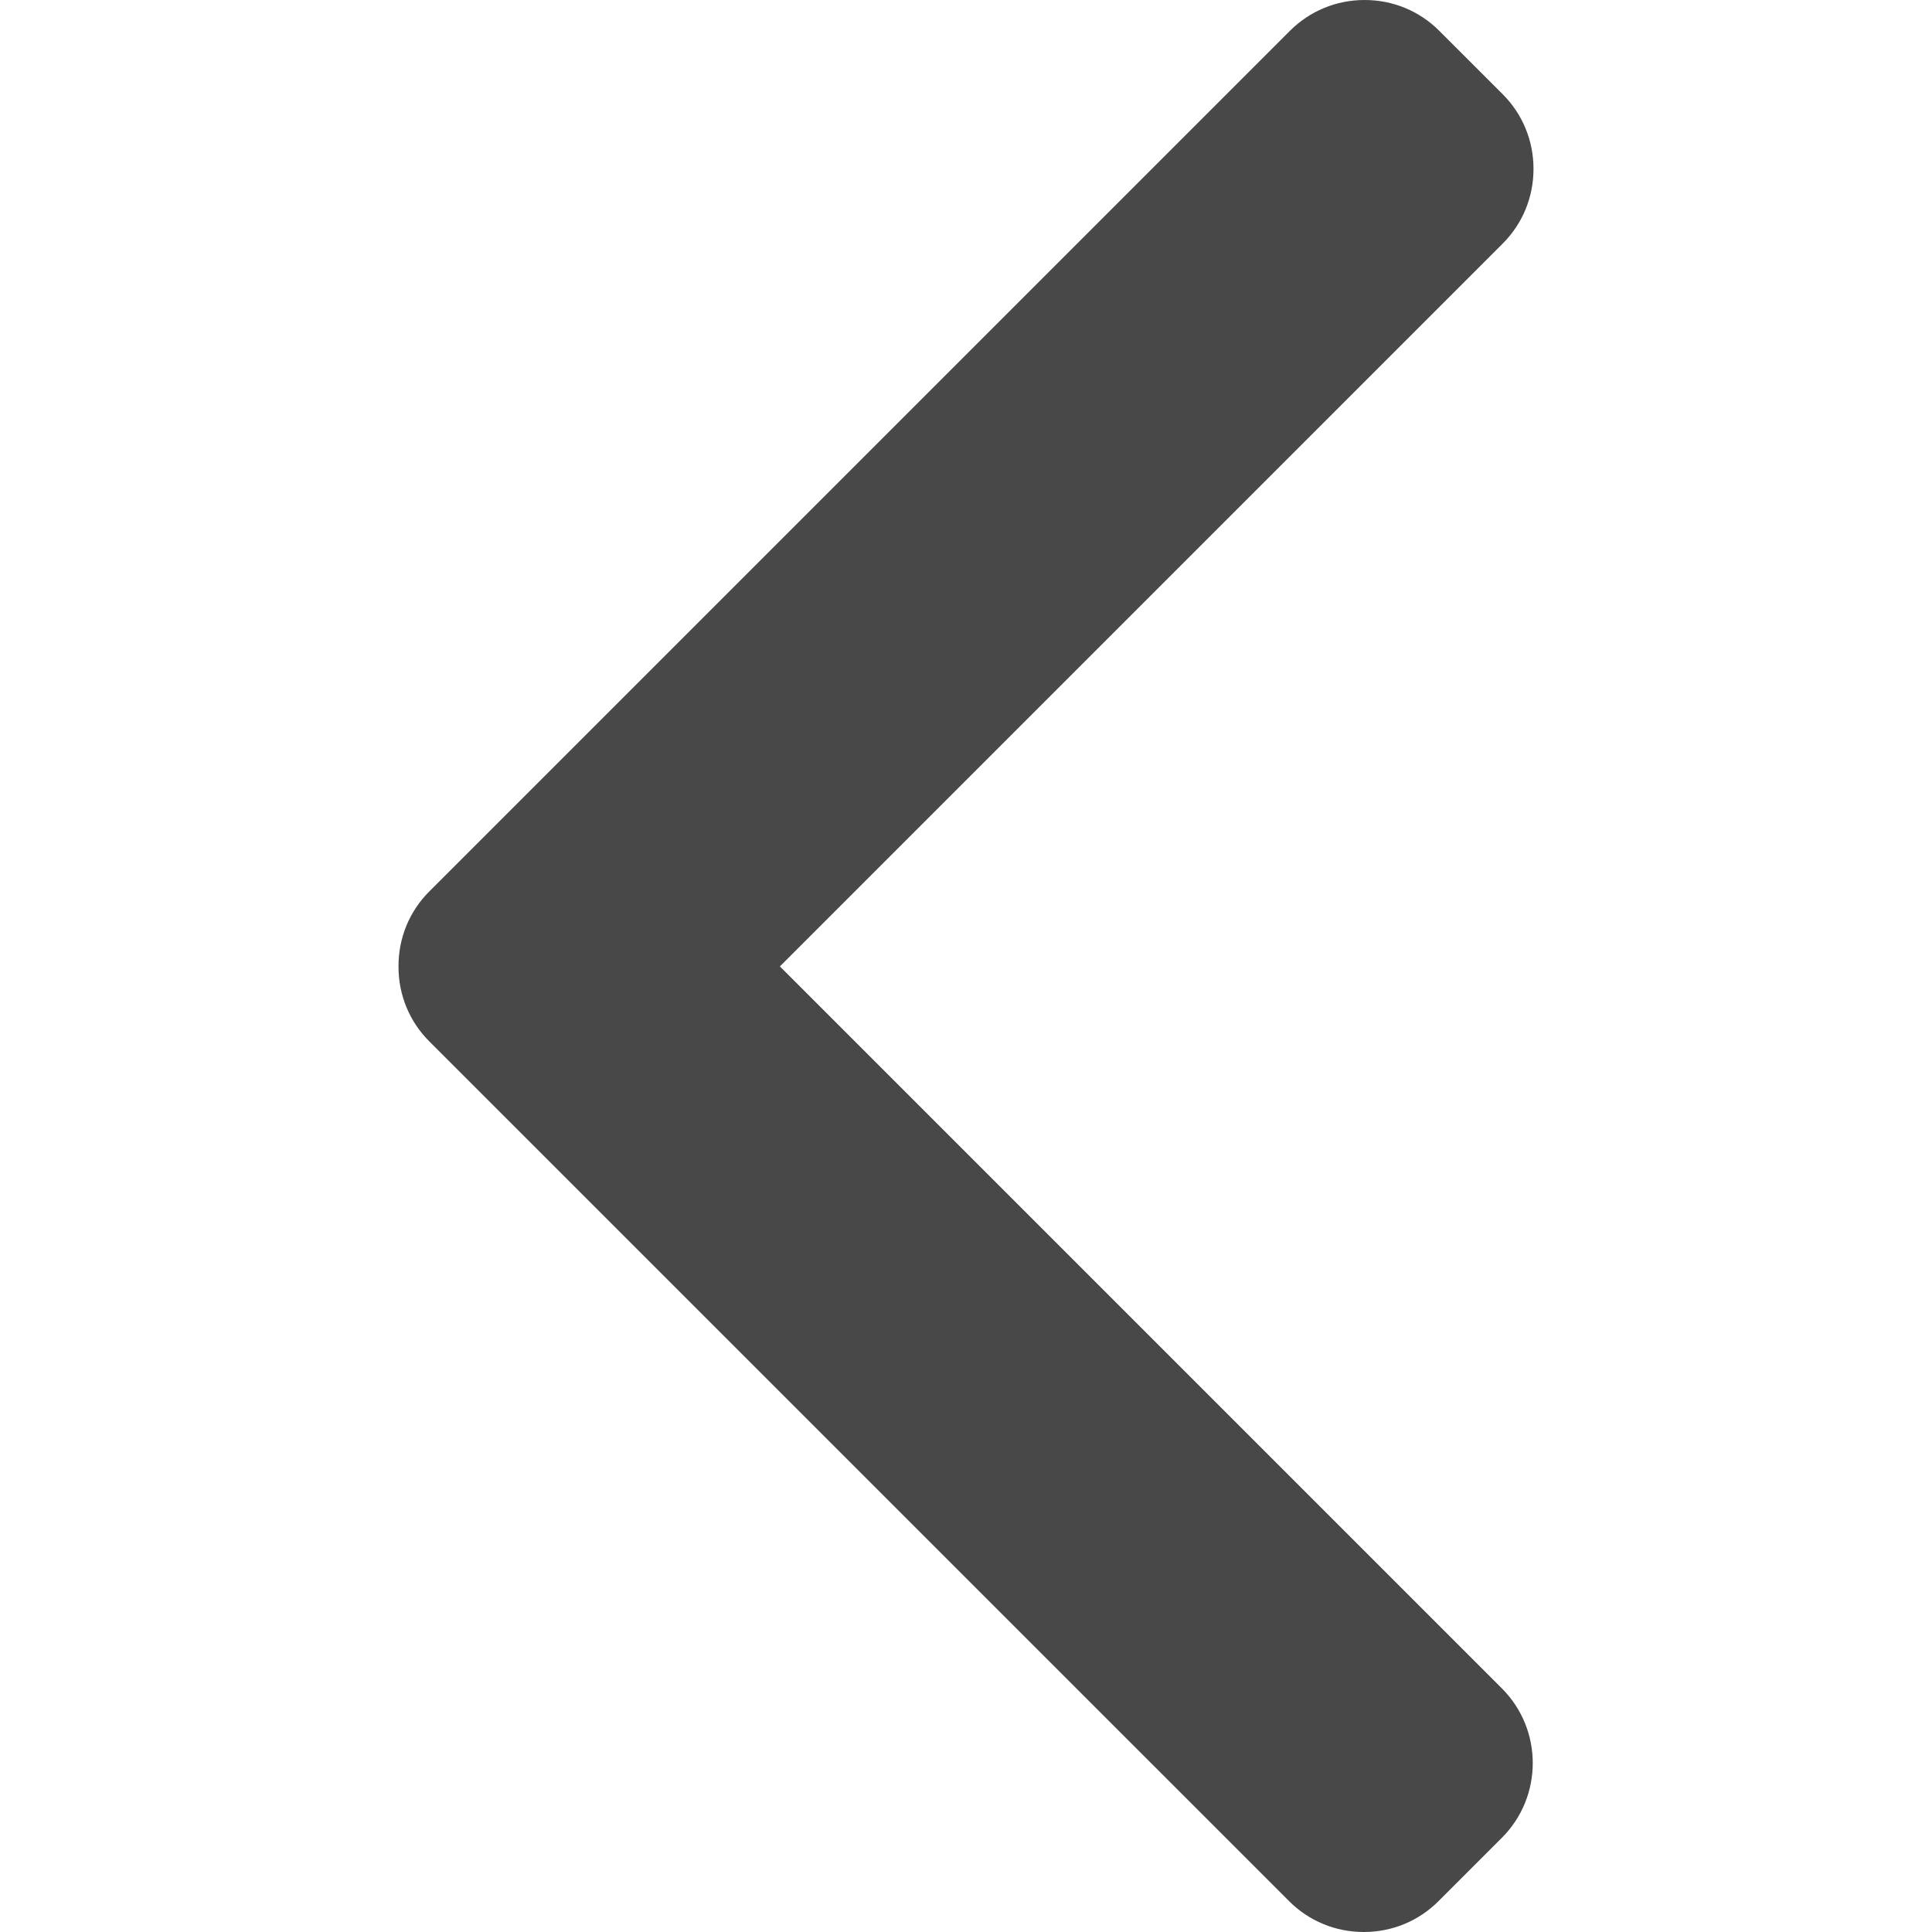
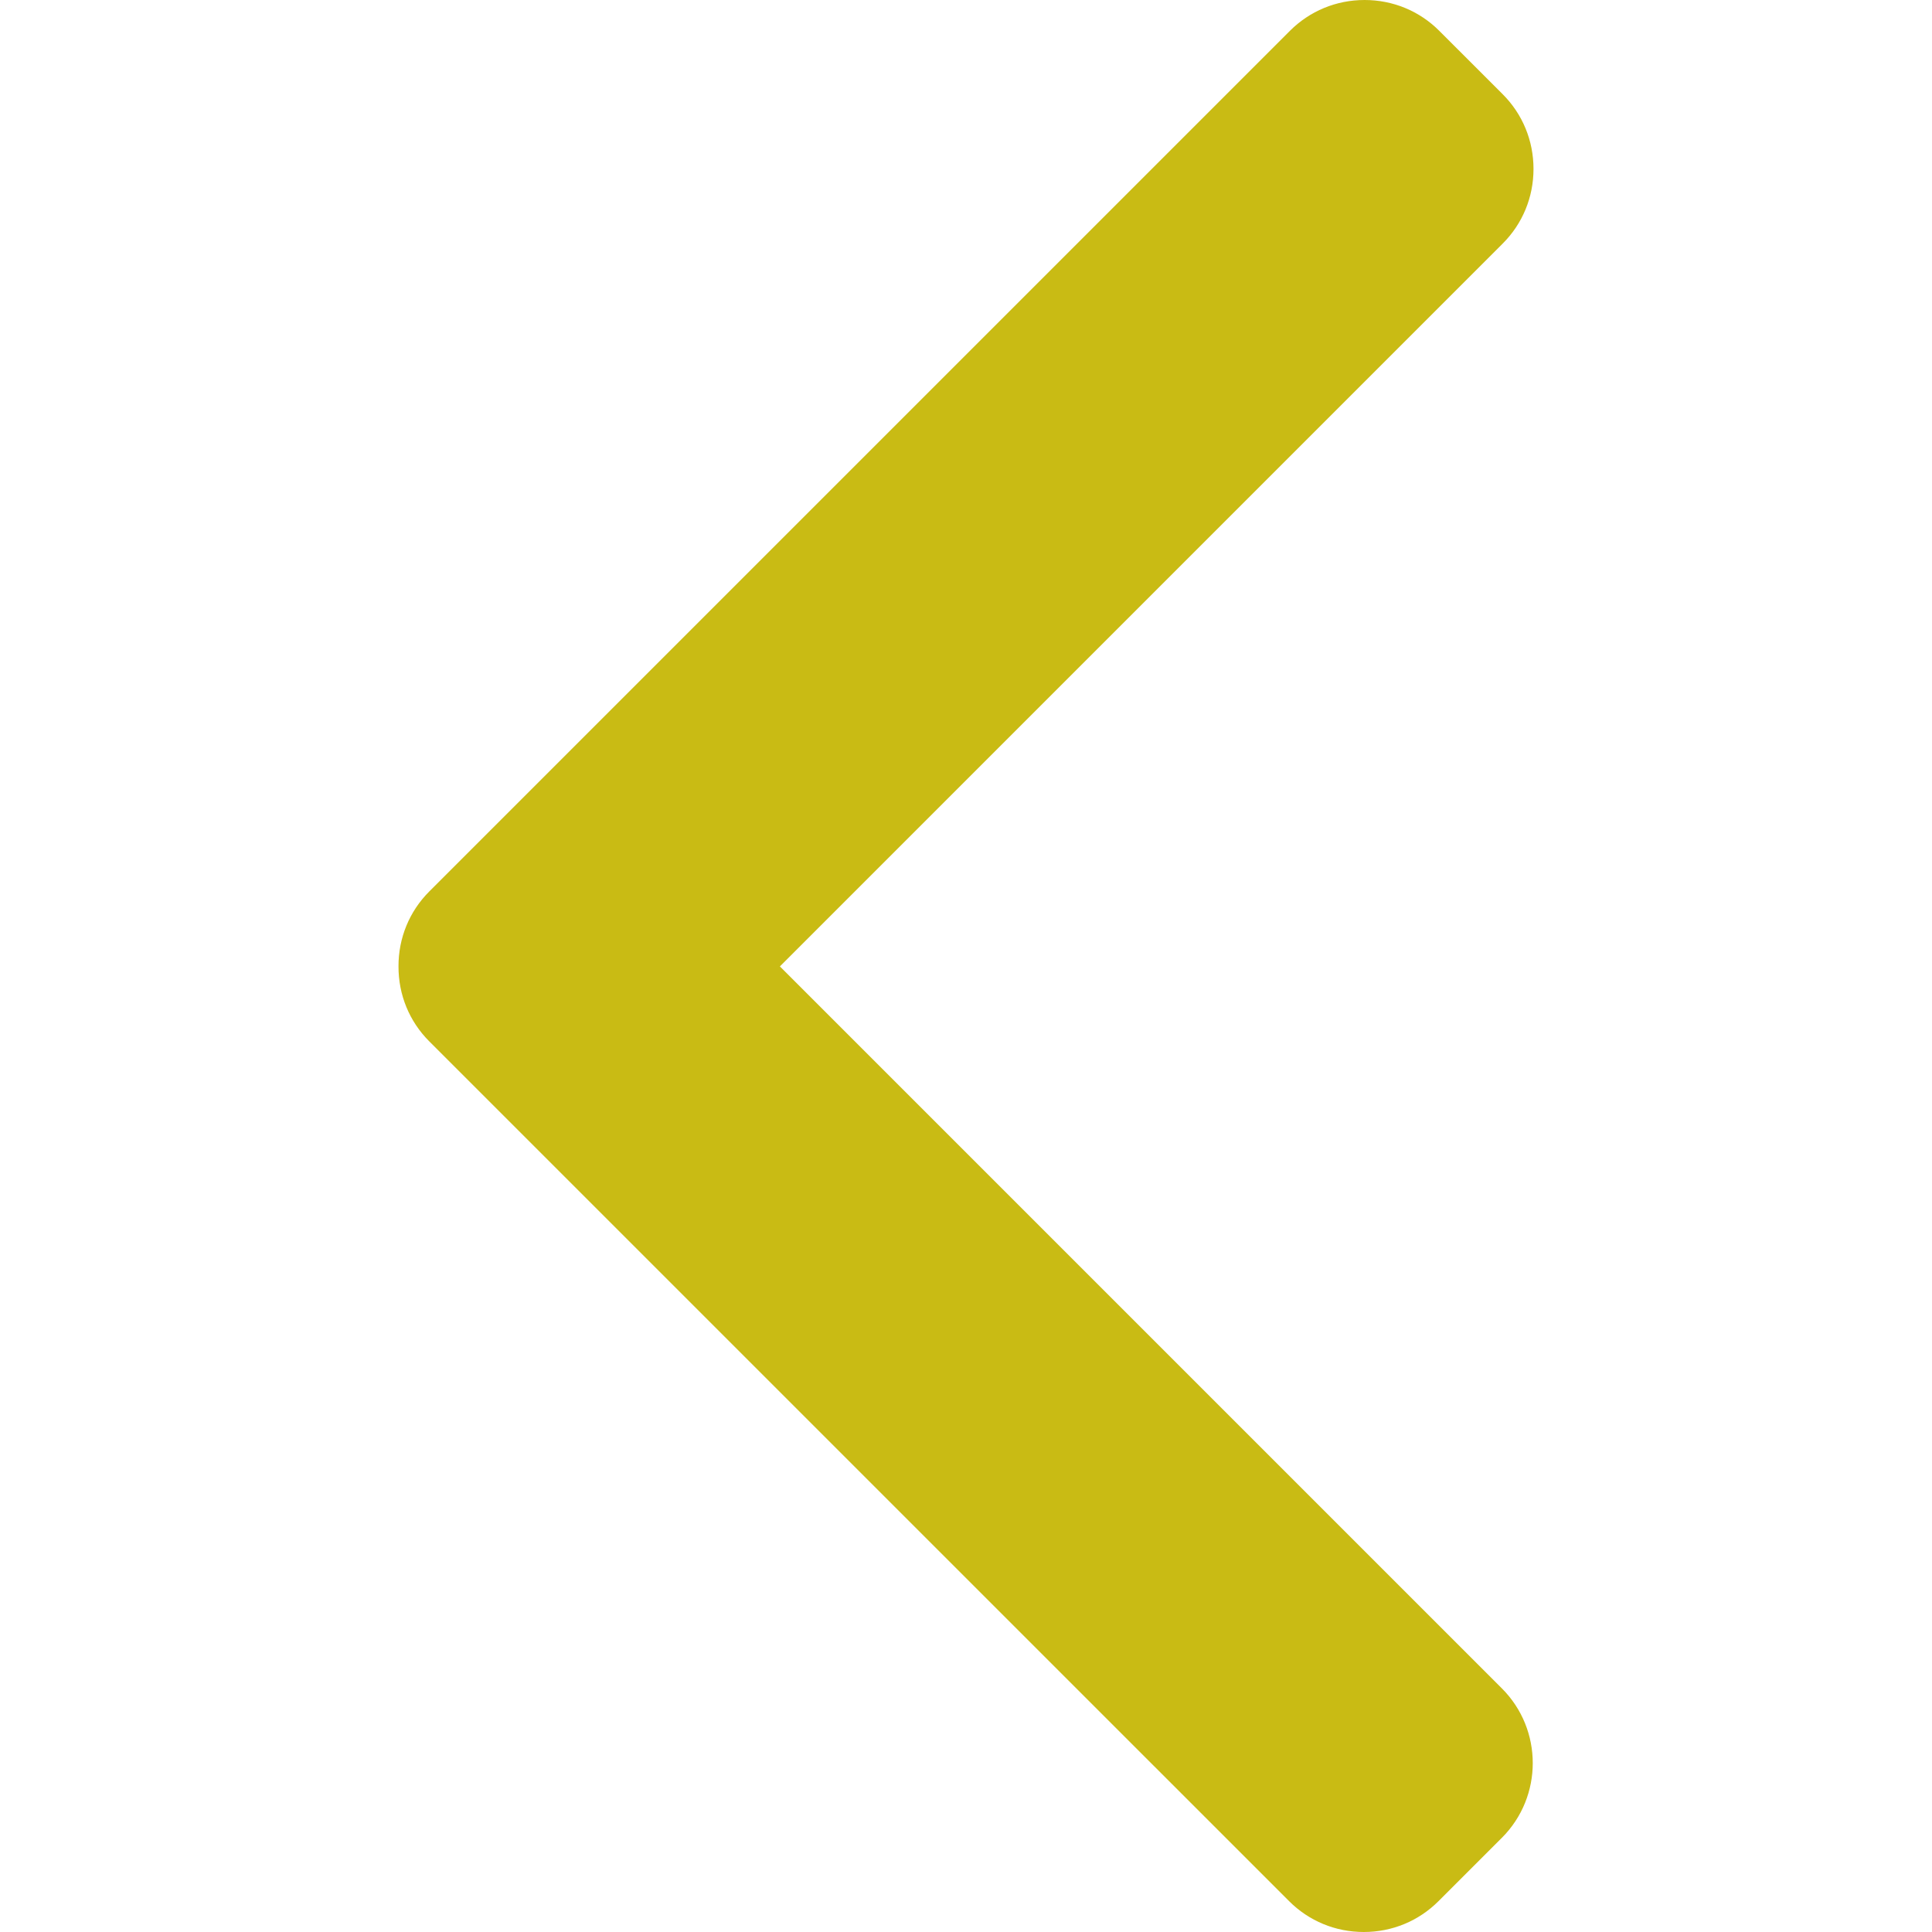
<svg xmlns="http://www.w3.org/2000/svg" viewBox="0 0 492 492" width="512" height="512">
-   <path d="M198.608 246.104L382.664 62.04c5.068-5.056 7.856-11.816 7.856-19.024 0-7.212-2.788-13.968-7.856-19.032l-16.128-16.12C361.476 2.792 354.712 0 347.504 0s-13.964 2.792-19.028 7.864L109.328 227.008c-5.084 5.08-7.868 11.868-7.848 19.084-.02 7.248 2.76 14.028 7.848 19.112l218.944 218.932c5.064 5.072 11.82 7.864 19.032 7.864 7.208 0 13.964-2.792 19.032-7.864l16.124-16.12c10.492-10.492 10.492-27.572 0-38.06L198.608 246.104z" fill="#484848" />
+   <path d="M198.608 246.104L382.664 62.04c5.068-5.056 7.856-11.816 7.856-19.024 0-7.212-2.788-13.968-7.856-19.032l-16.128-16.12C361.476 2.792 354.712 0 347.504 0s-13.964 2.792-19.028 7.864L109.328 227.008c-5.084 5.08-7.868 11.868-7.848 19.084-.02 7.248 2.76 14.028 7.848 19.112l218.944 218.932c5.064 5.072 11.82 7.864 19.032 7.864 7.208 0 13.964-2.792 19.032-7.864l16.124-16.12c10.492-10.492 10.492-27.572 0-38.06L198.608 246.104z" fill="#c9bb14" />
</svg>
